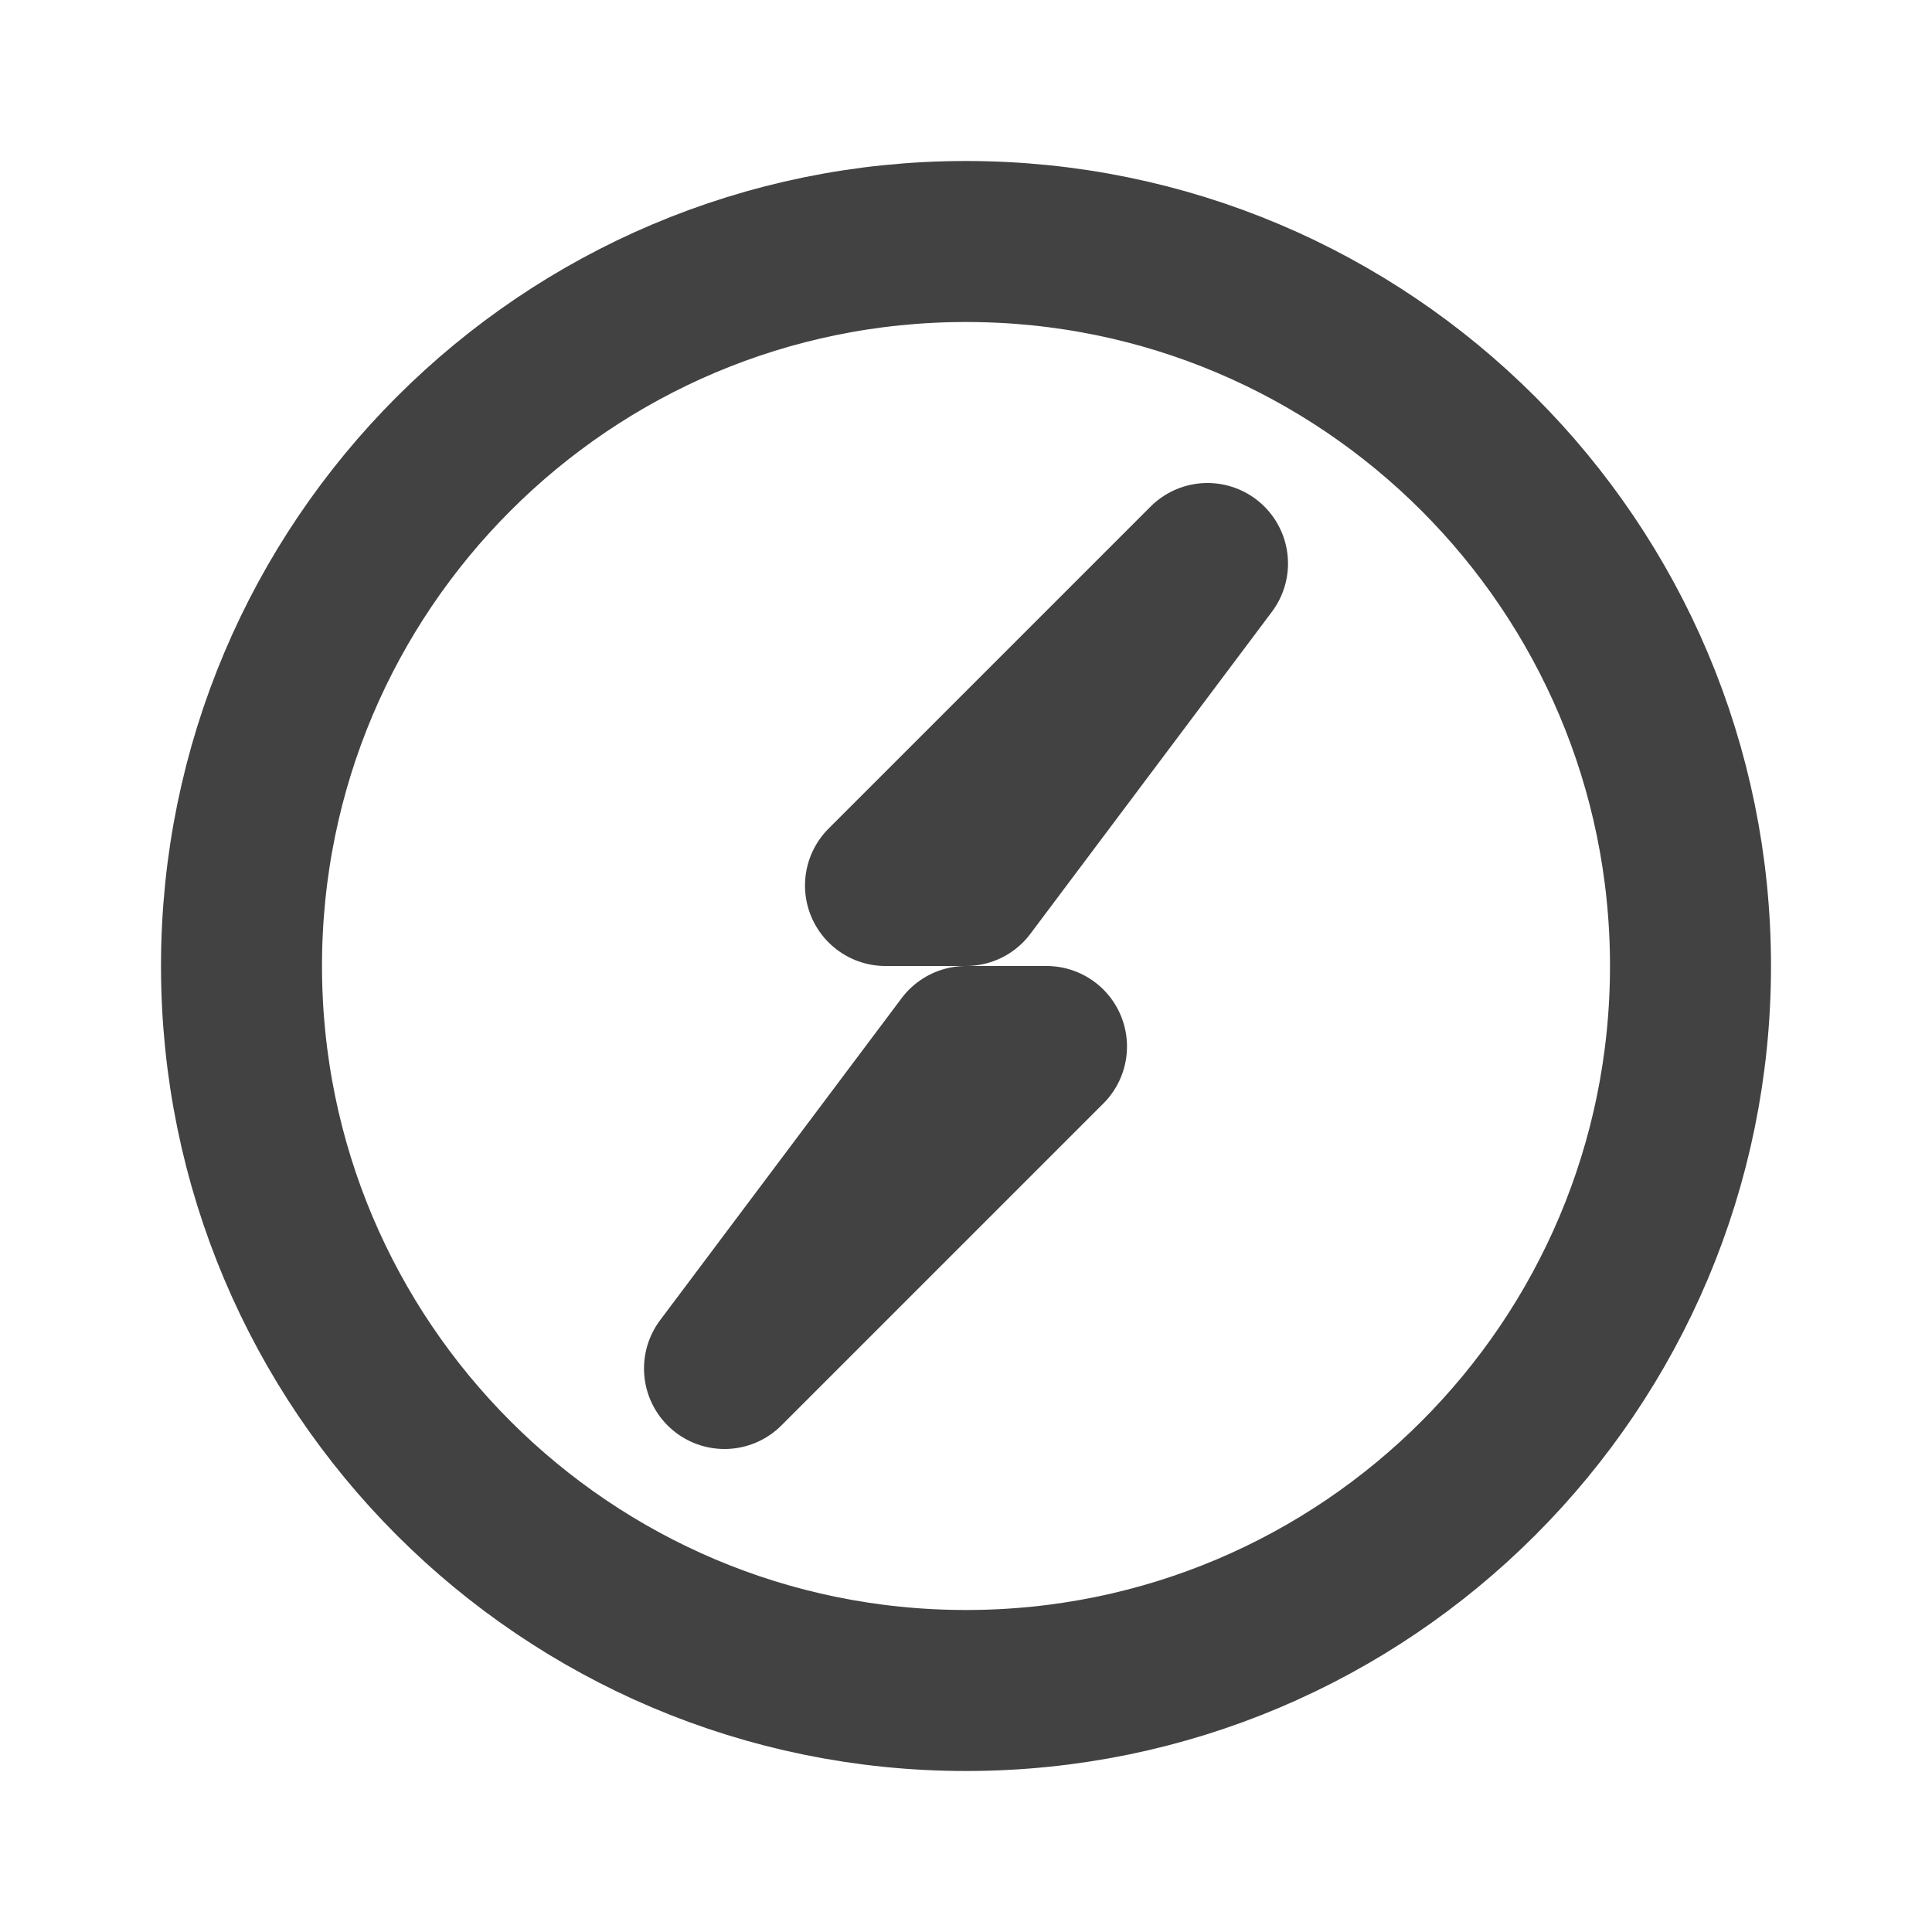
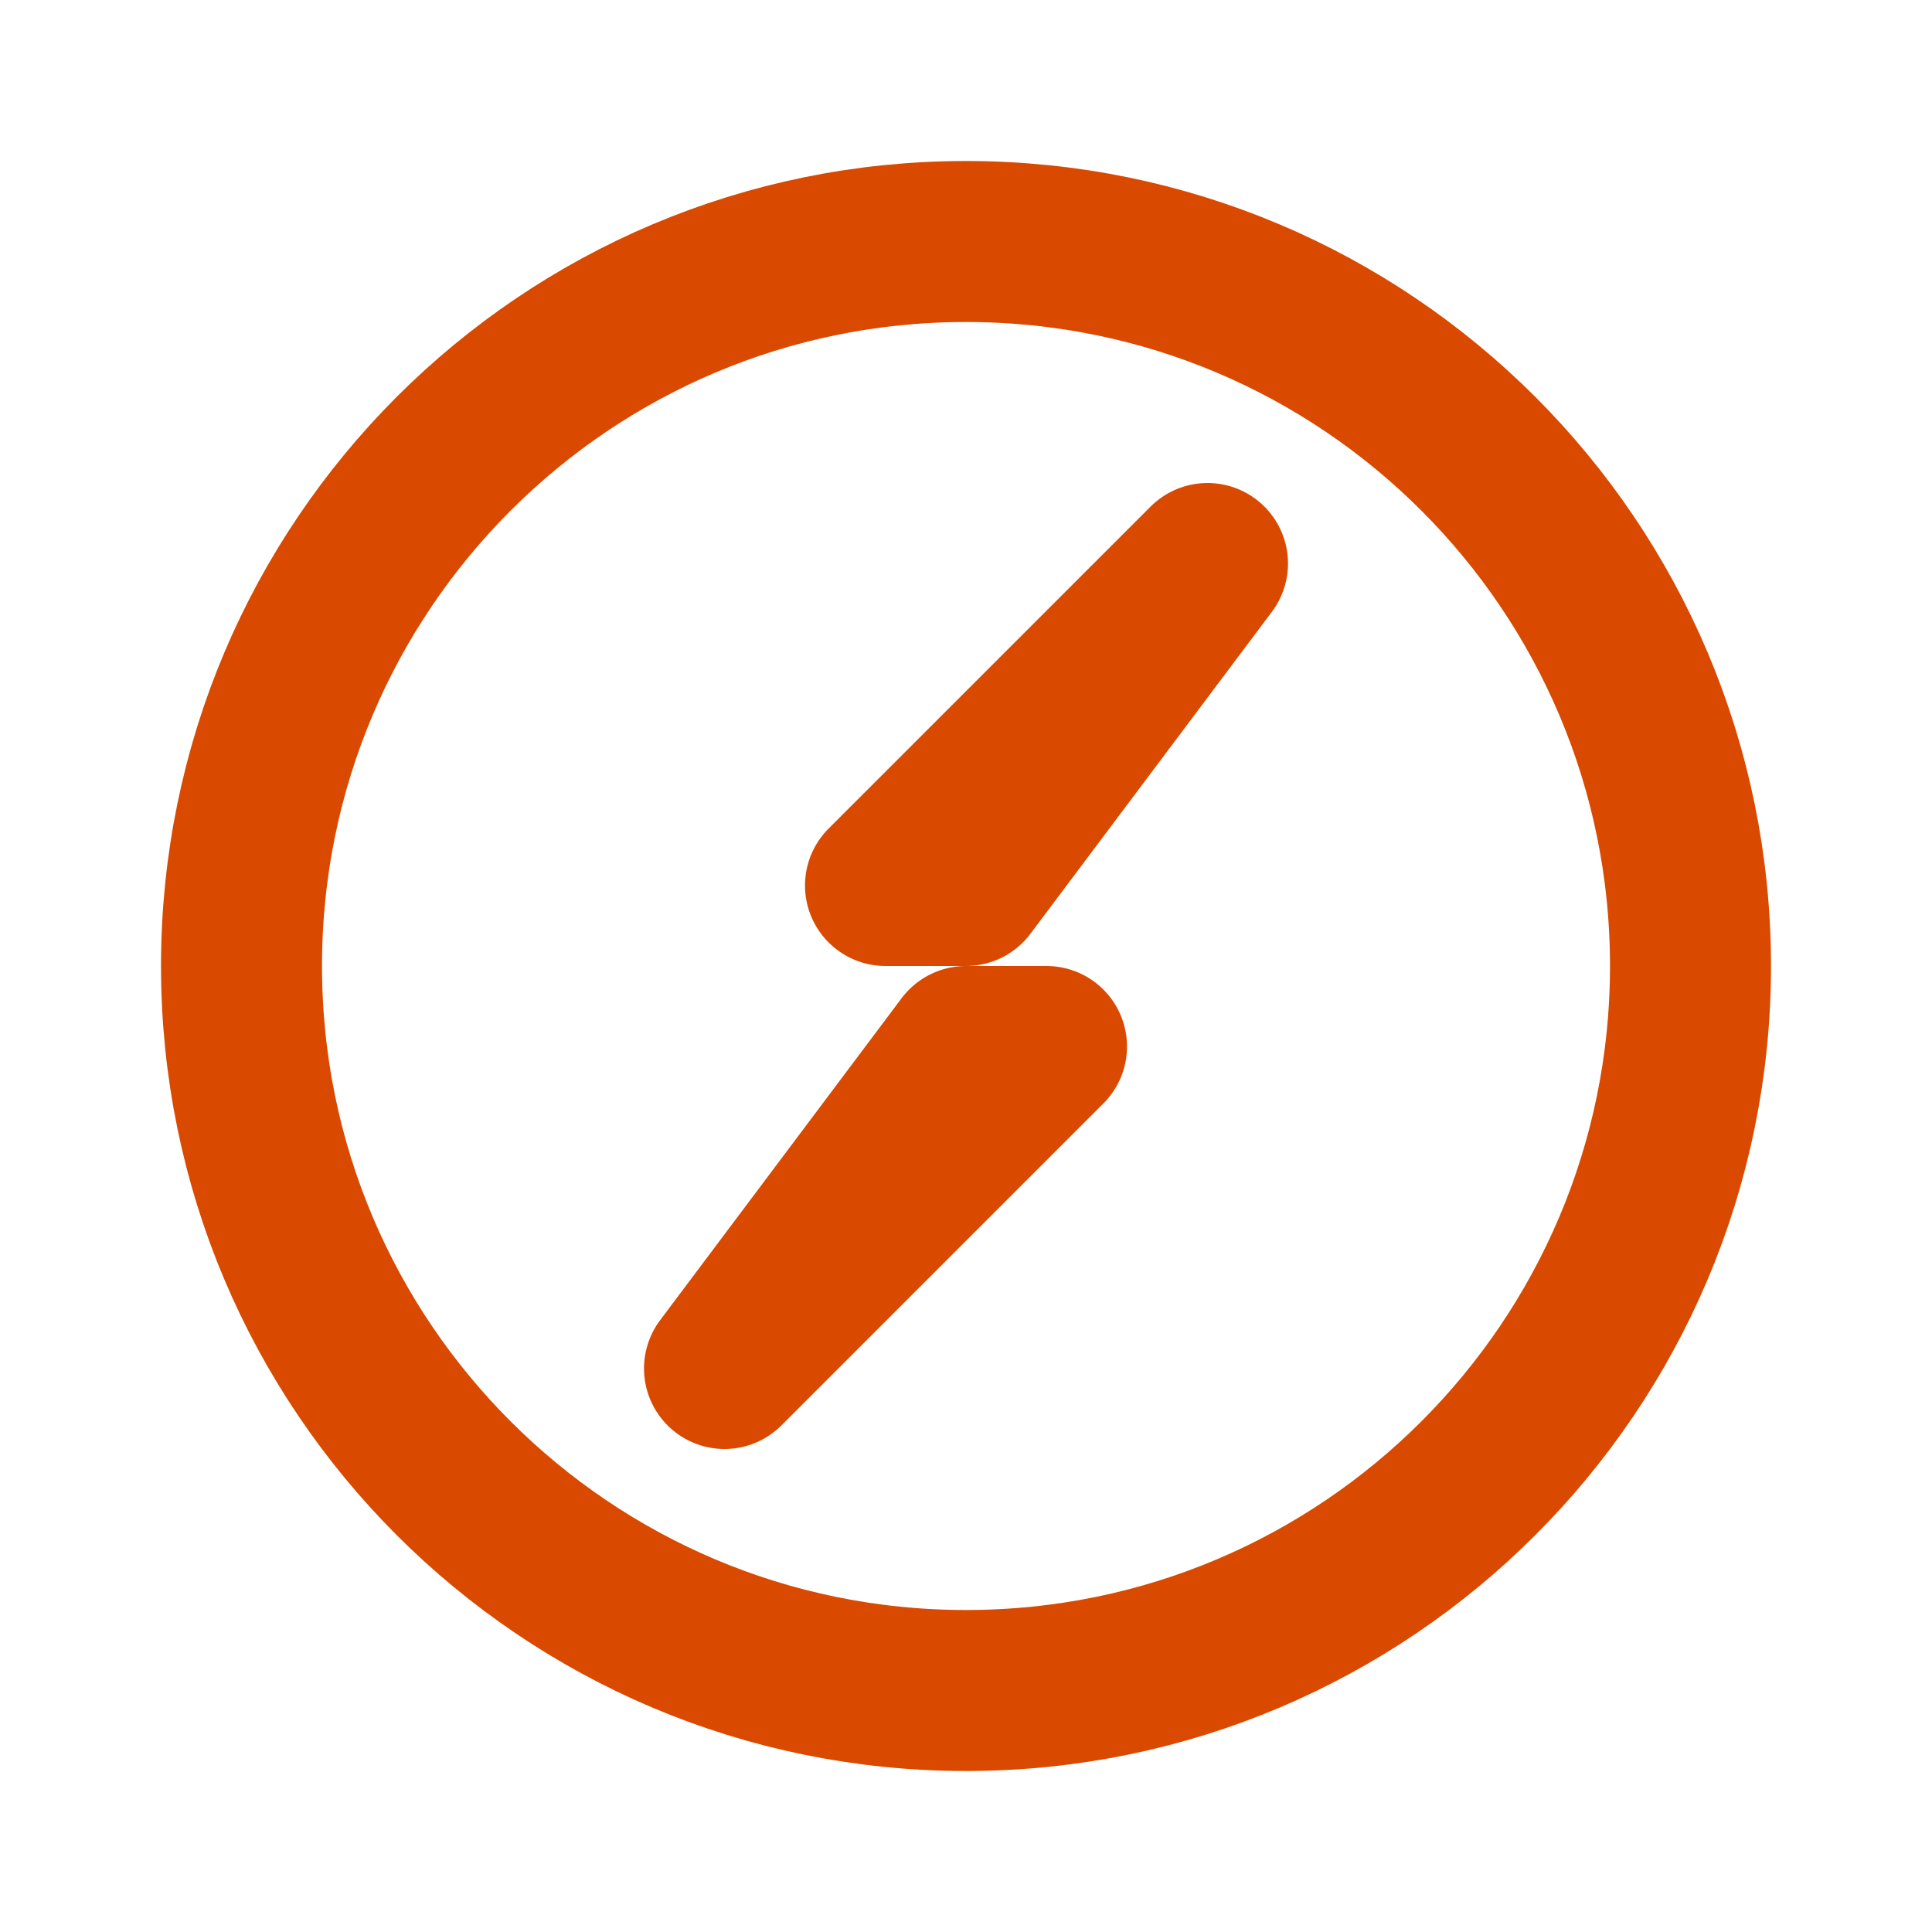
- <svg xmlns="http://www.w3.org/2000/svg" style="color:#424242" width="16" height="16" viewBox="0 0 16 16" fill="none" stroke="currentColor" stroke-width="2" stroke-linecap="round" stroke-linejoin="round" role="img" aria-label="Socket.IO">
+ <svg xmlns="http://www.w3.org/2000/svg" style="color:#D94A00" width="16" height="16" viewBox="0 0 16 16" fill="none" stroke="currentColor" stroke-width="2" stroke-linecap="round" stroke-linejoin="round" role="img" aria-label="Socket.IO">
  <g transform="scale(0.6666667)">
    <path stroke="none" d="M0 0h24v24H0z" fill="none" />
    <path d="M3 12a9 9 0 1 0 18 0a9 9 0 1 0 -18 0" />
    <path d="M11 11h1l3 -4l-4 4" />
    <path d="M12 13h1l-4 4l3 -4" />
  </g>
</svg>
